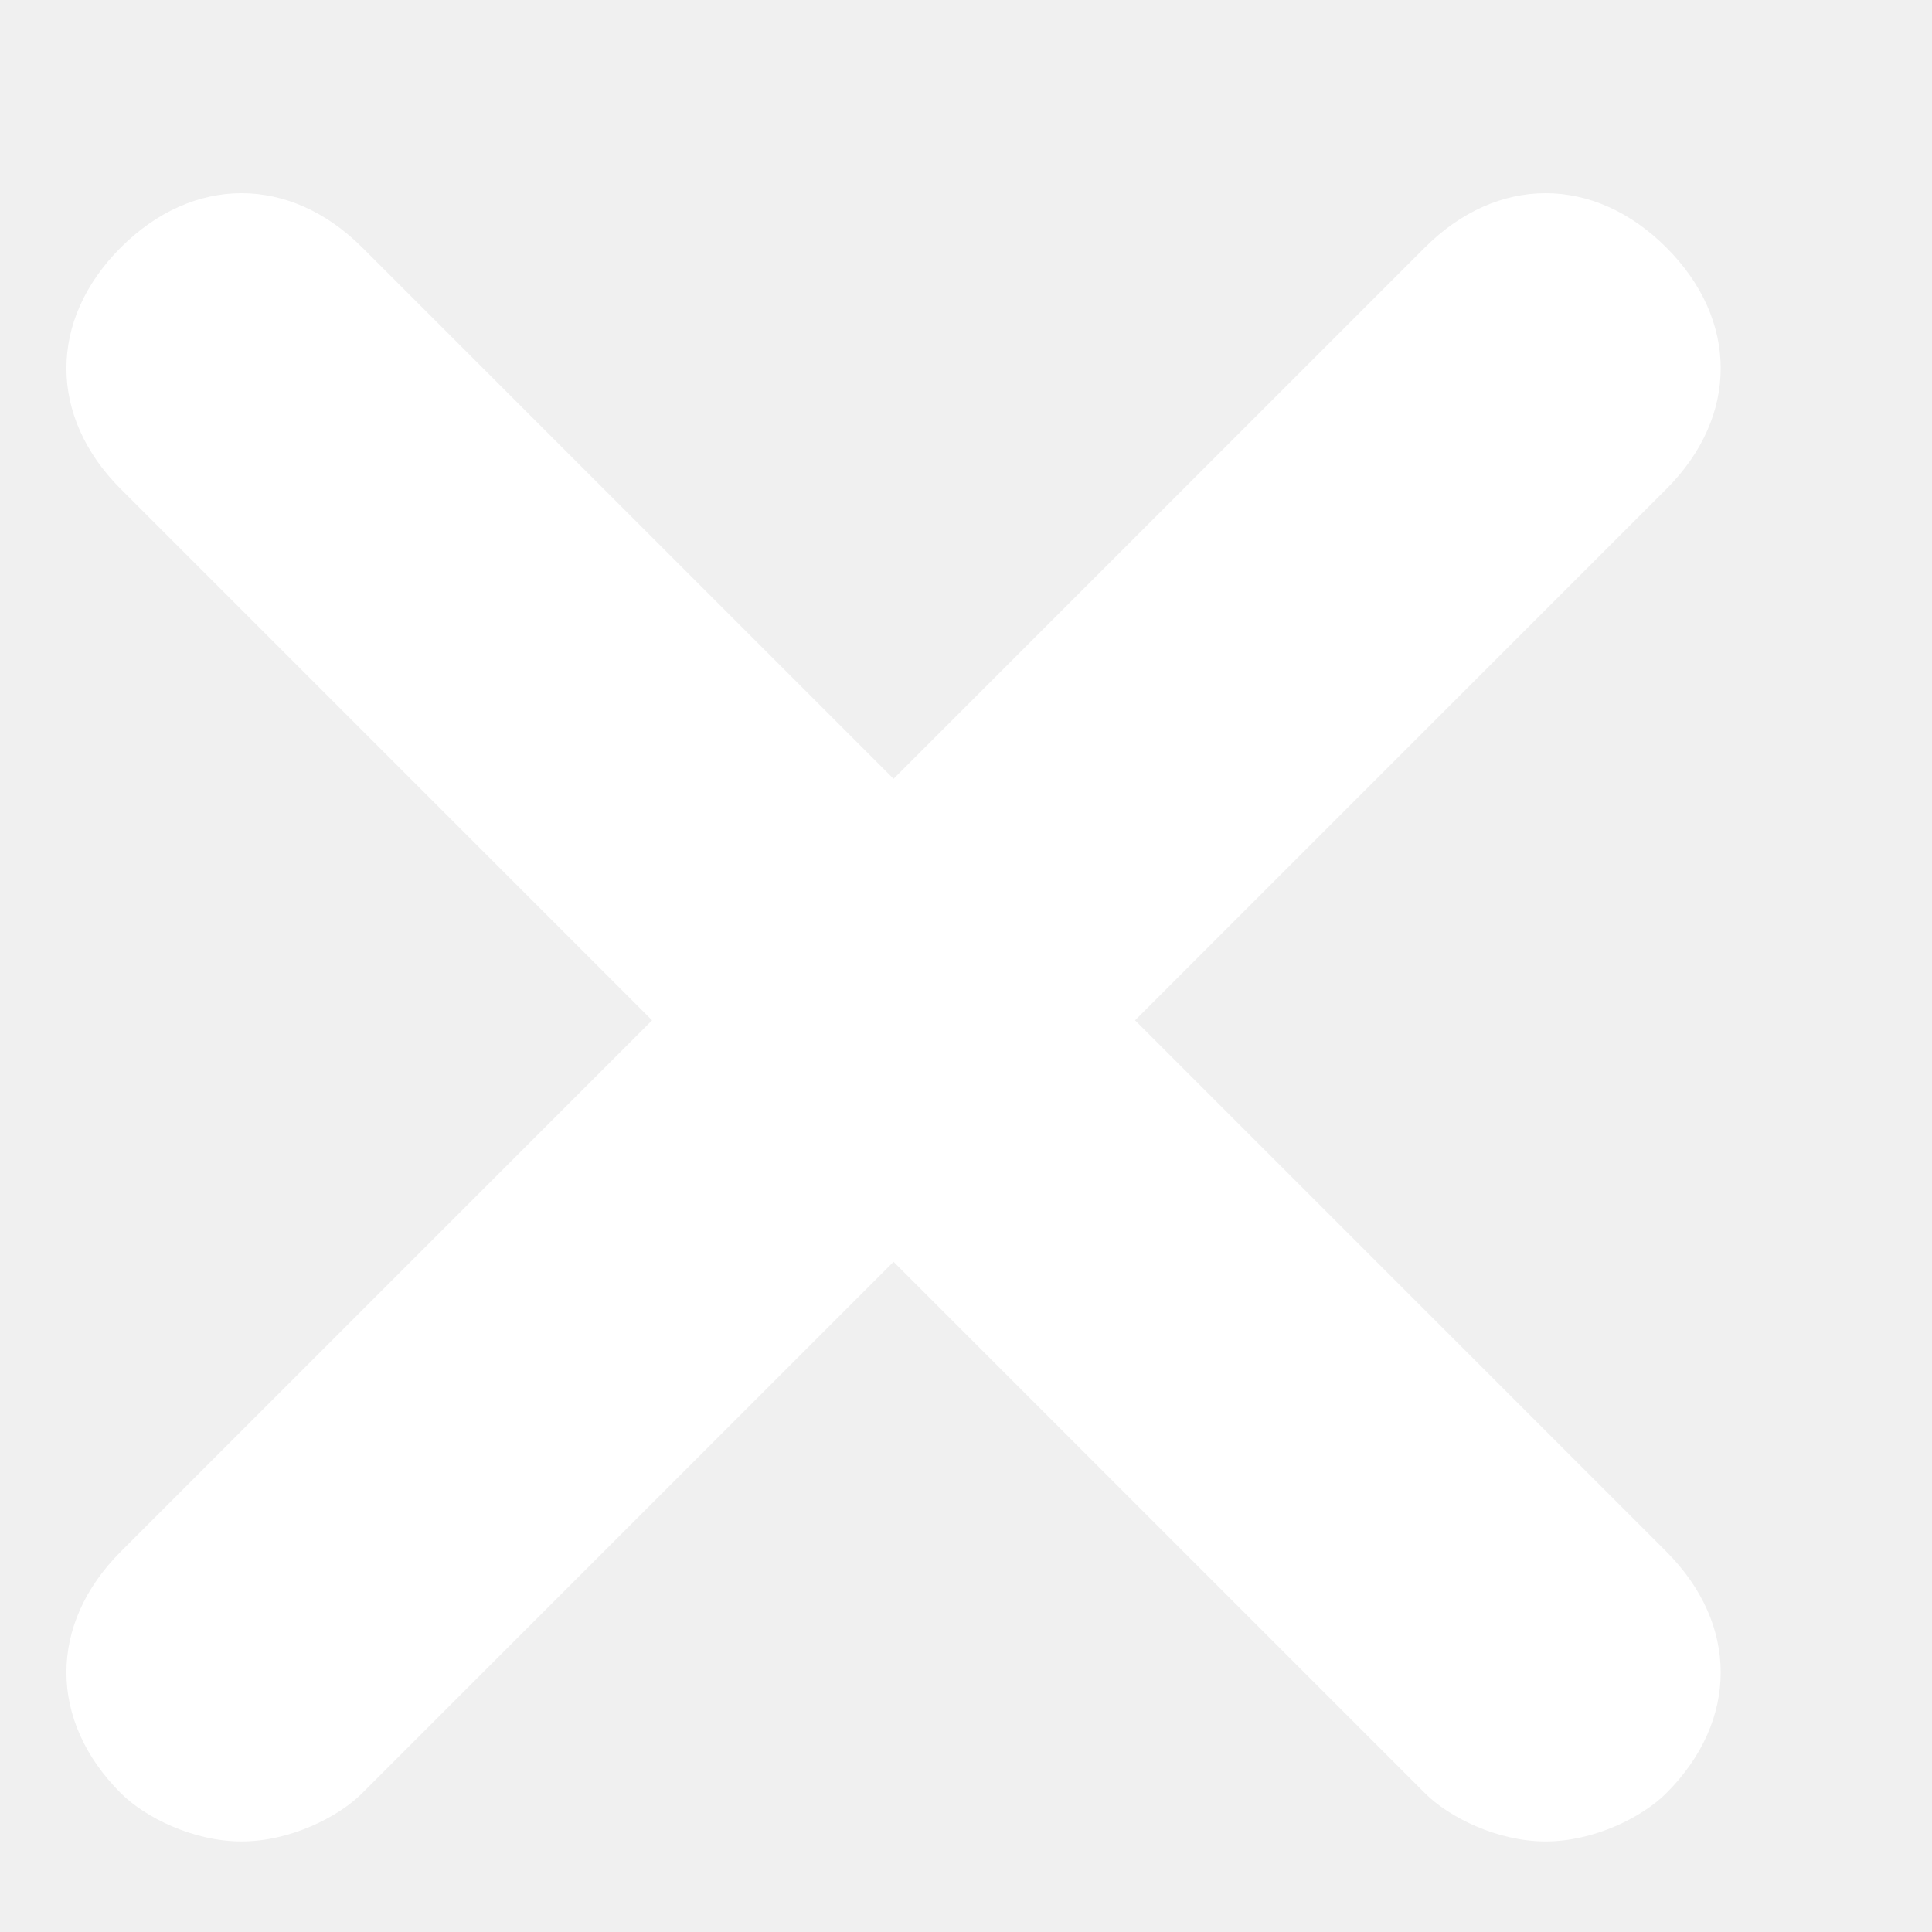
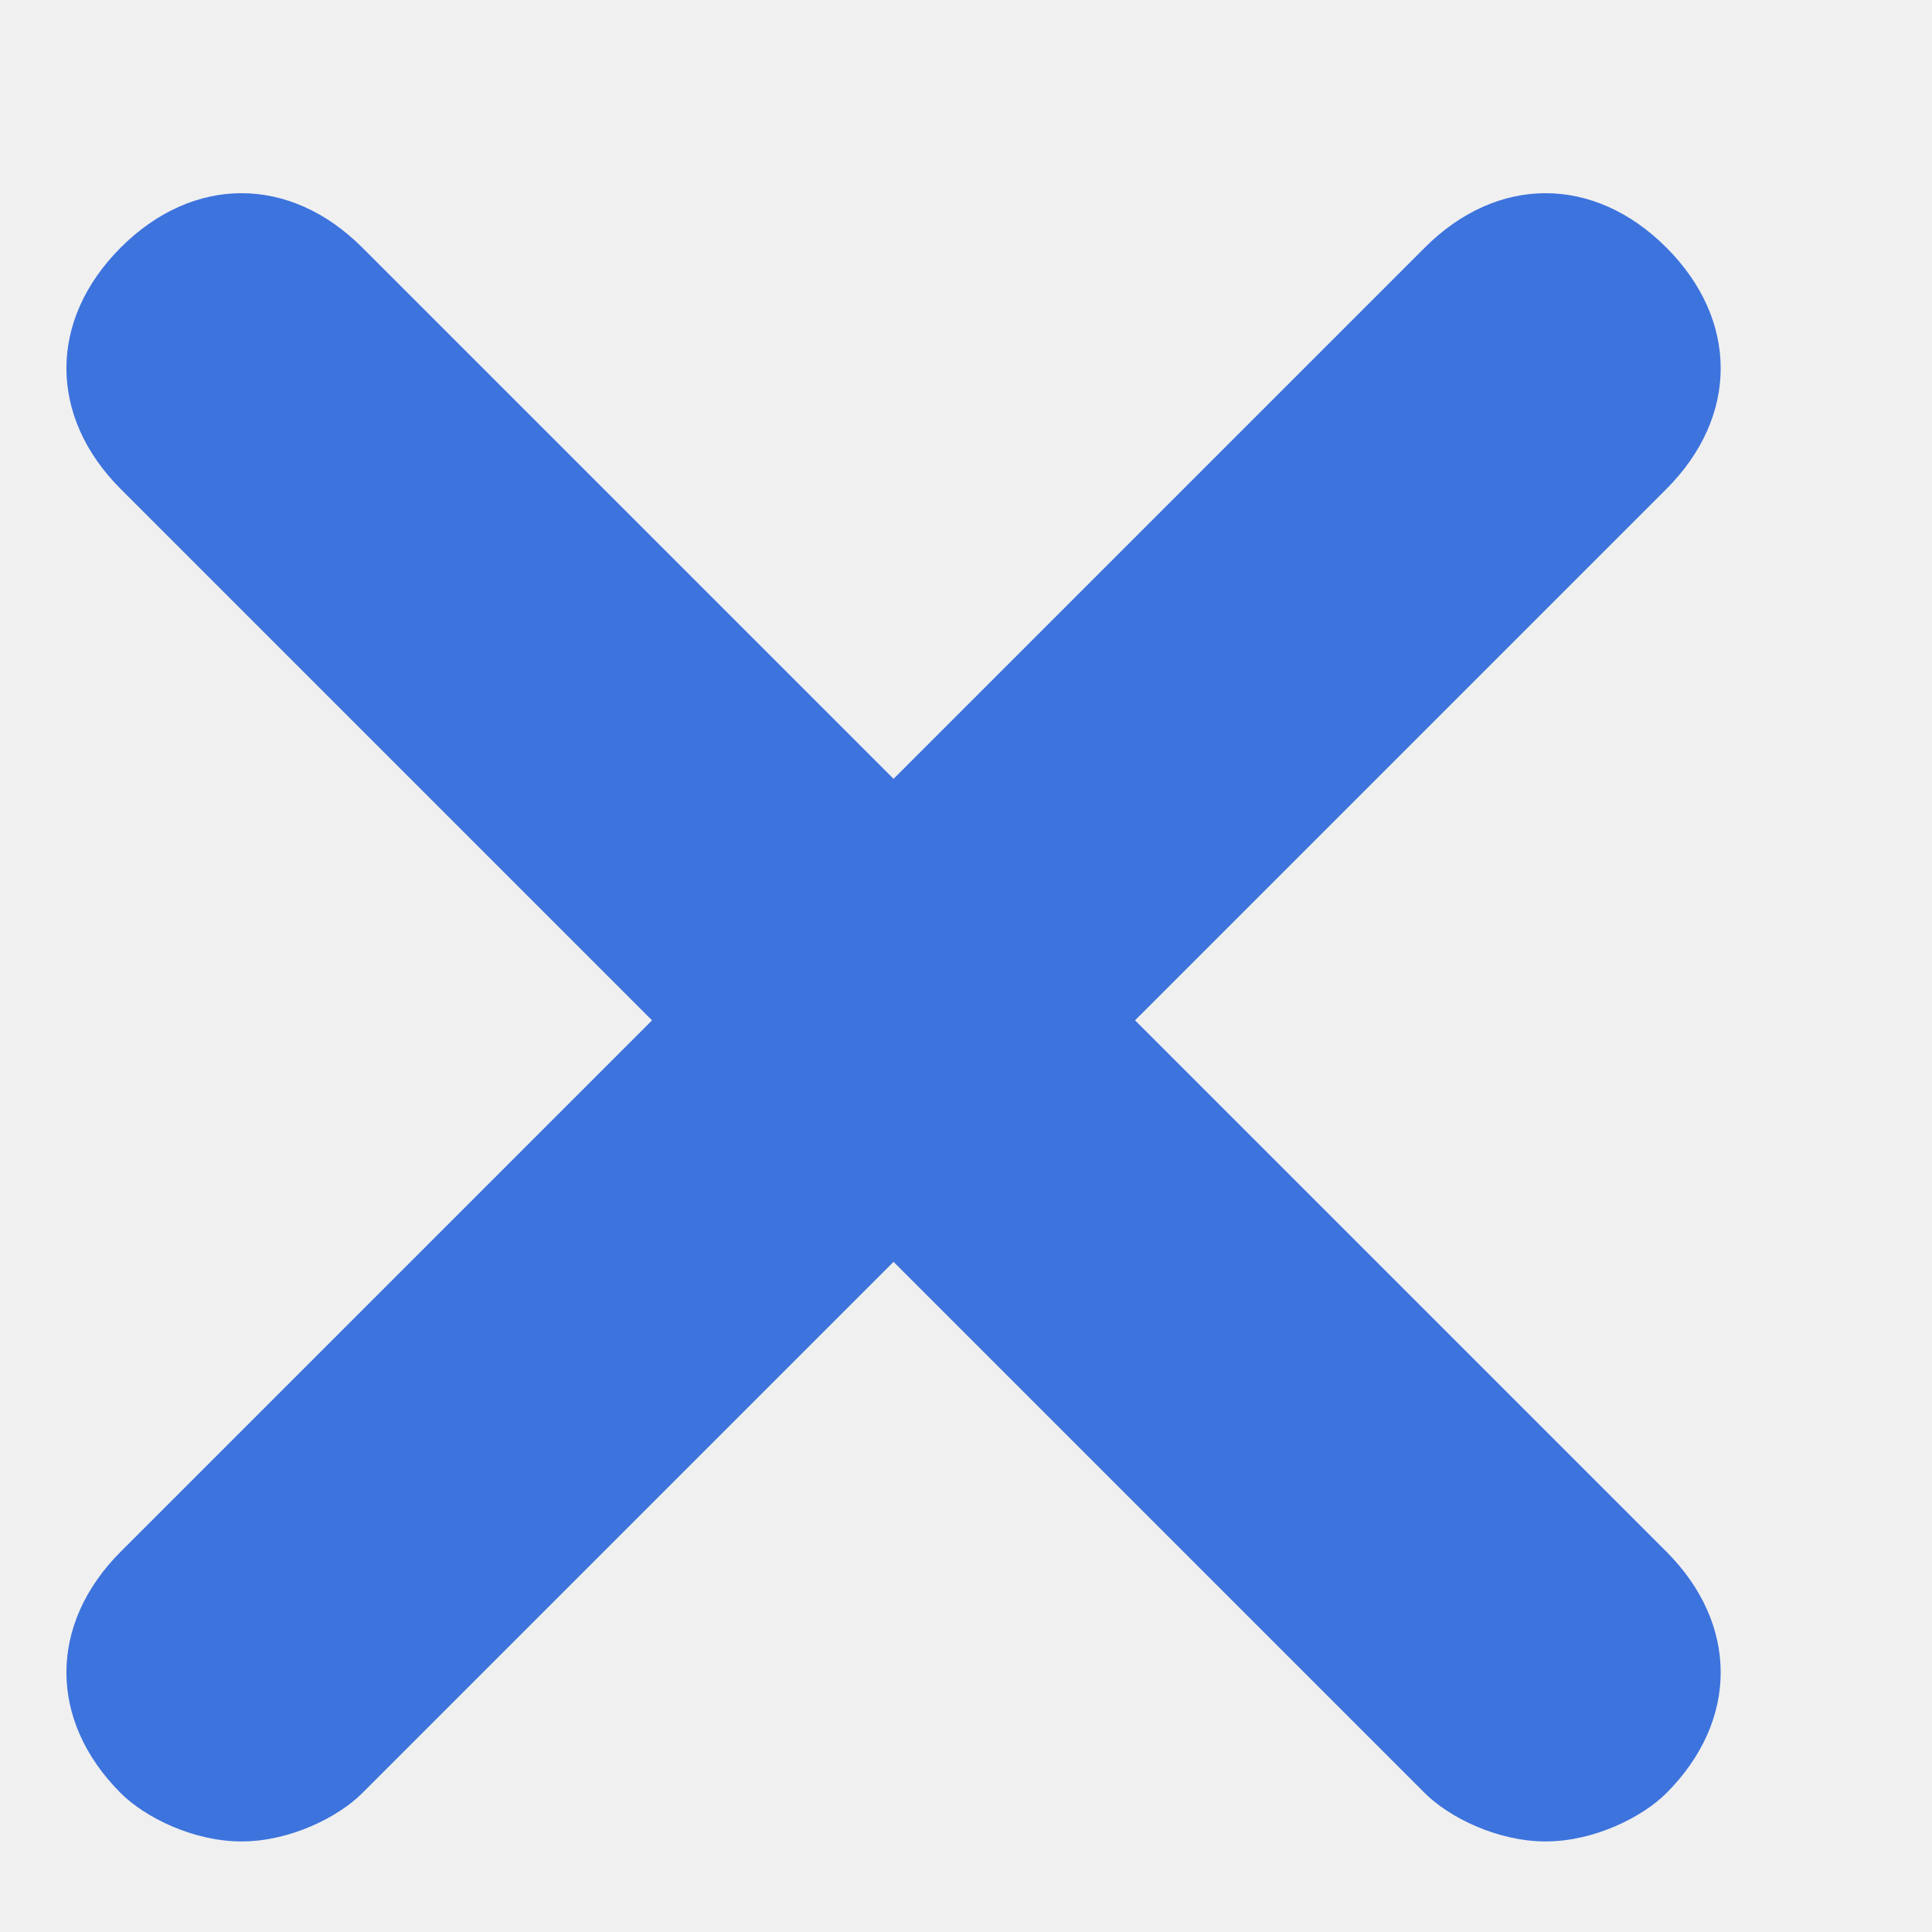
<svg xmlns="http://www.w3.org/2000/svg" width="8" height="8" viewBox="0 0 8 8" fill="none">
-   <path d="M4.7 4.225L6.9 2.025C7.2 1.725 7.2 1.325 6.9 1.025C6.6 0.725 6.2 0.725 5.9 1.025L3.7 3.225L1.5 1.025C1.2 0.725 0.8 0.725 0.5 1.025C0.2 1.325 0.2 1.725 0.5 2.025L2.7 4.225L0.5 6.425C0.2 6.725 0.2 7.125 0.5 7.425C0.6 7.525 0.8 7.625 1 7.625C1.2 7.625 1.4 7.525 1.5 7.425L3.7 5.225L5.9 7.425C6 7.525 6.2 7.625 6.4 7.625C6.6 7.625 6.8 7.525 6.9 7.425C7.2 7.125 7.2 6.725 6.9 6.425L4.7 4.225Z" fill="#ffffff" />
+   <path d="M4.7 4.225L6.9 2.025C7.2 1.725 7.2 1.325 6.9 1.025C6.6 0.725 6.2 0.725 5.9 1.025L3.7 3.225L1.5 1.025C1.2 0.725 0.8 0.725 0.5 1.025C0.2 1.325 0.2 1.725 0.5 2.025L2.7 4.225L0.5 6.425C0.2 6.725 0.2 7.125 0.5 7.425C0.6 7.525 0.8 7.625 1 7.625C1.2 7.625 1.4 7.525 1.5 7.425L3.7 5.225L5.9 7.425C6 7.525 6.2 7.625 6.4 7.625C6.6 7.625 6.8 7.525 6.9 7.425C7.2 7.125 7.2 6.725 6.9 6.425L4.7 4.225Z" fill="#3d73dd" />
</svg>
